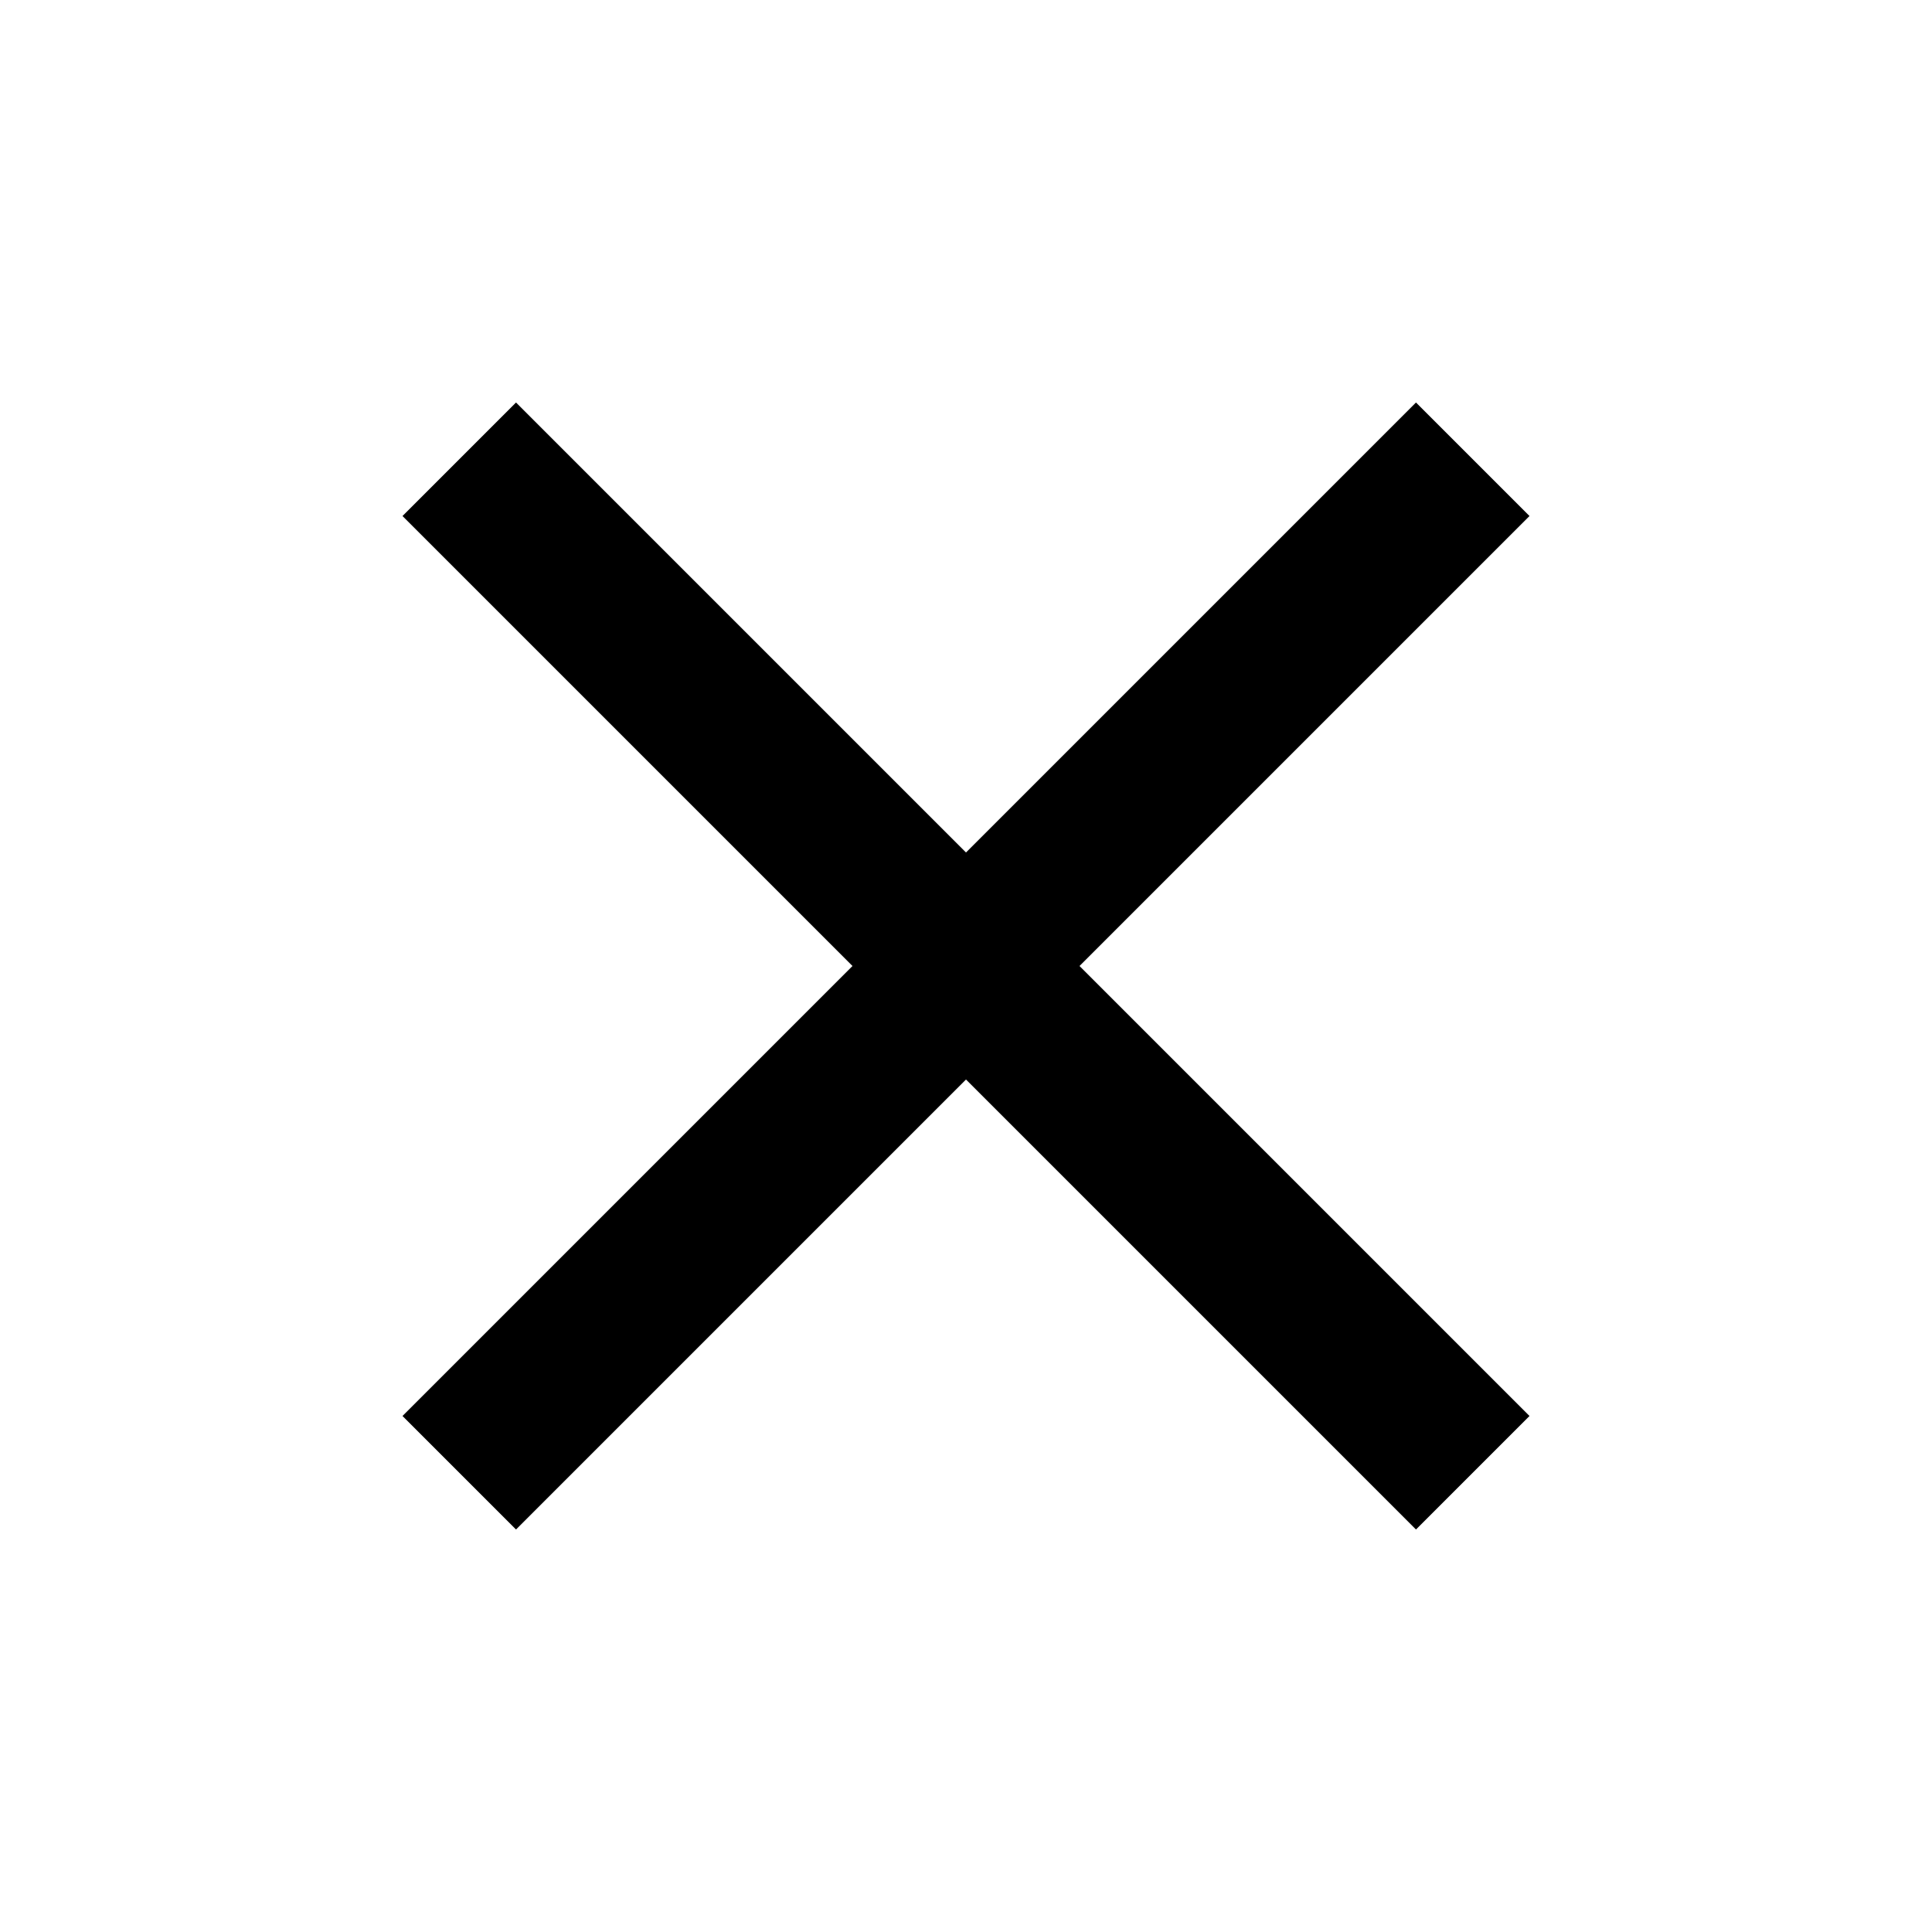
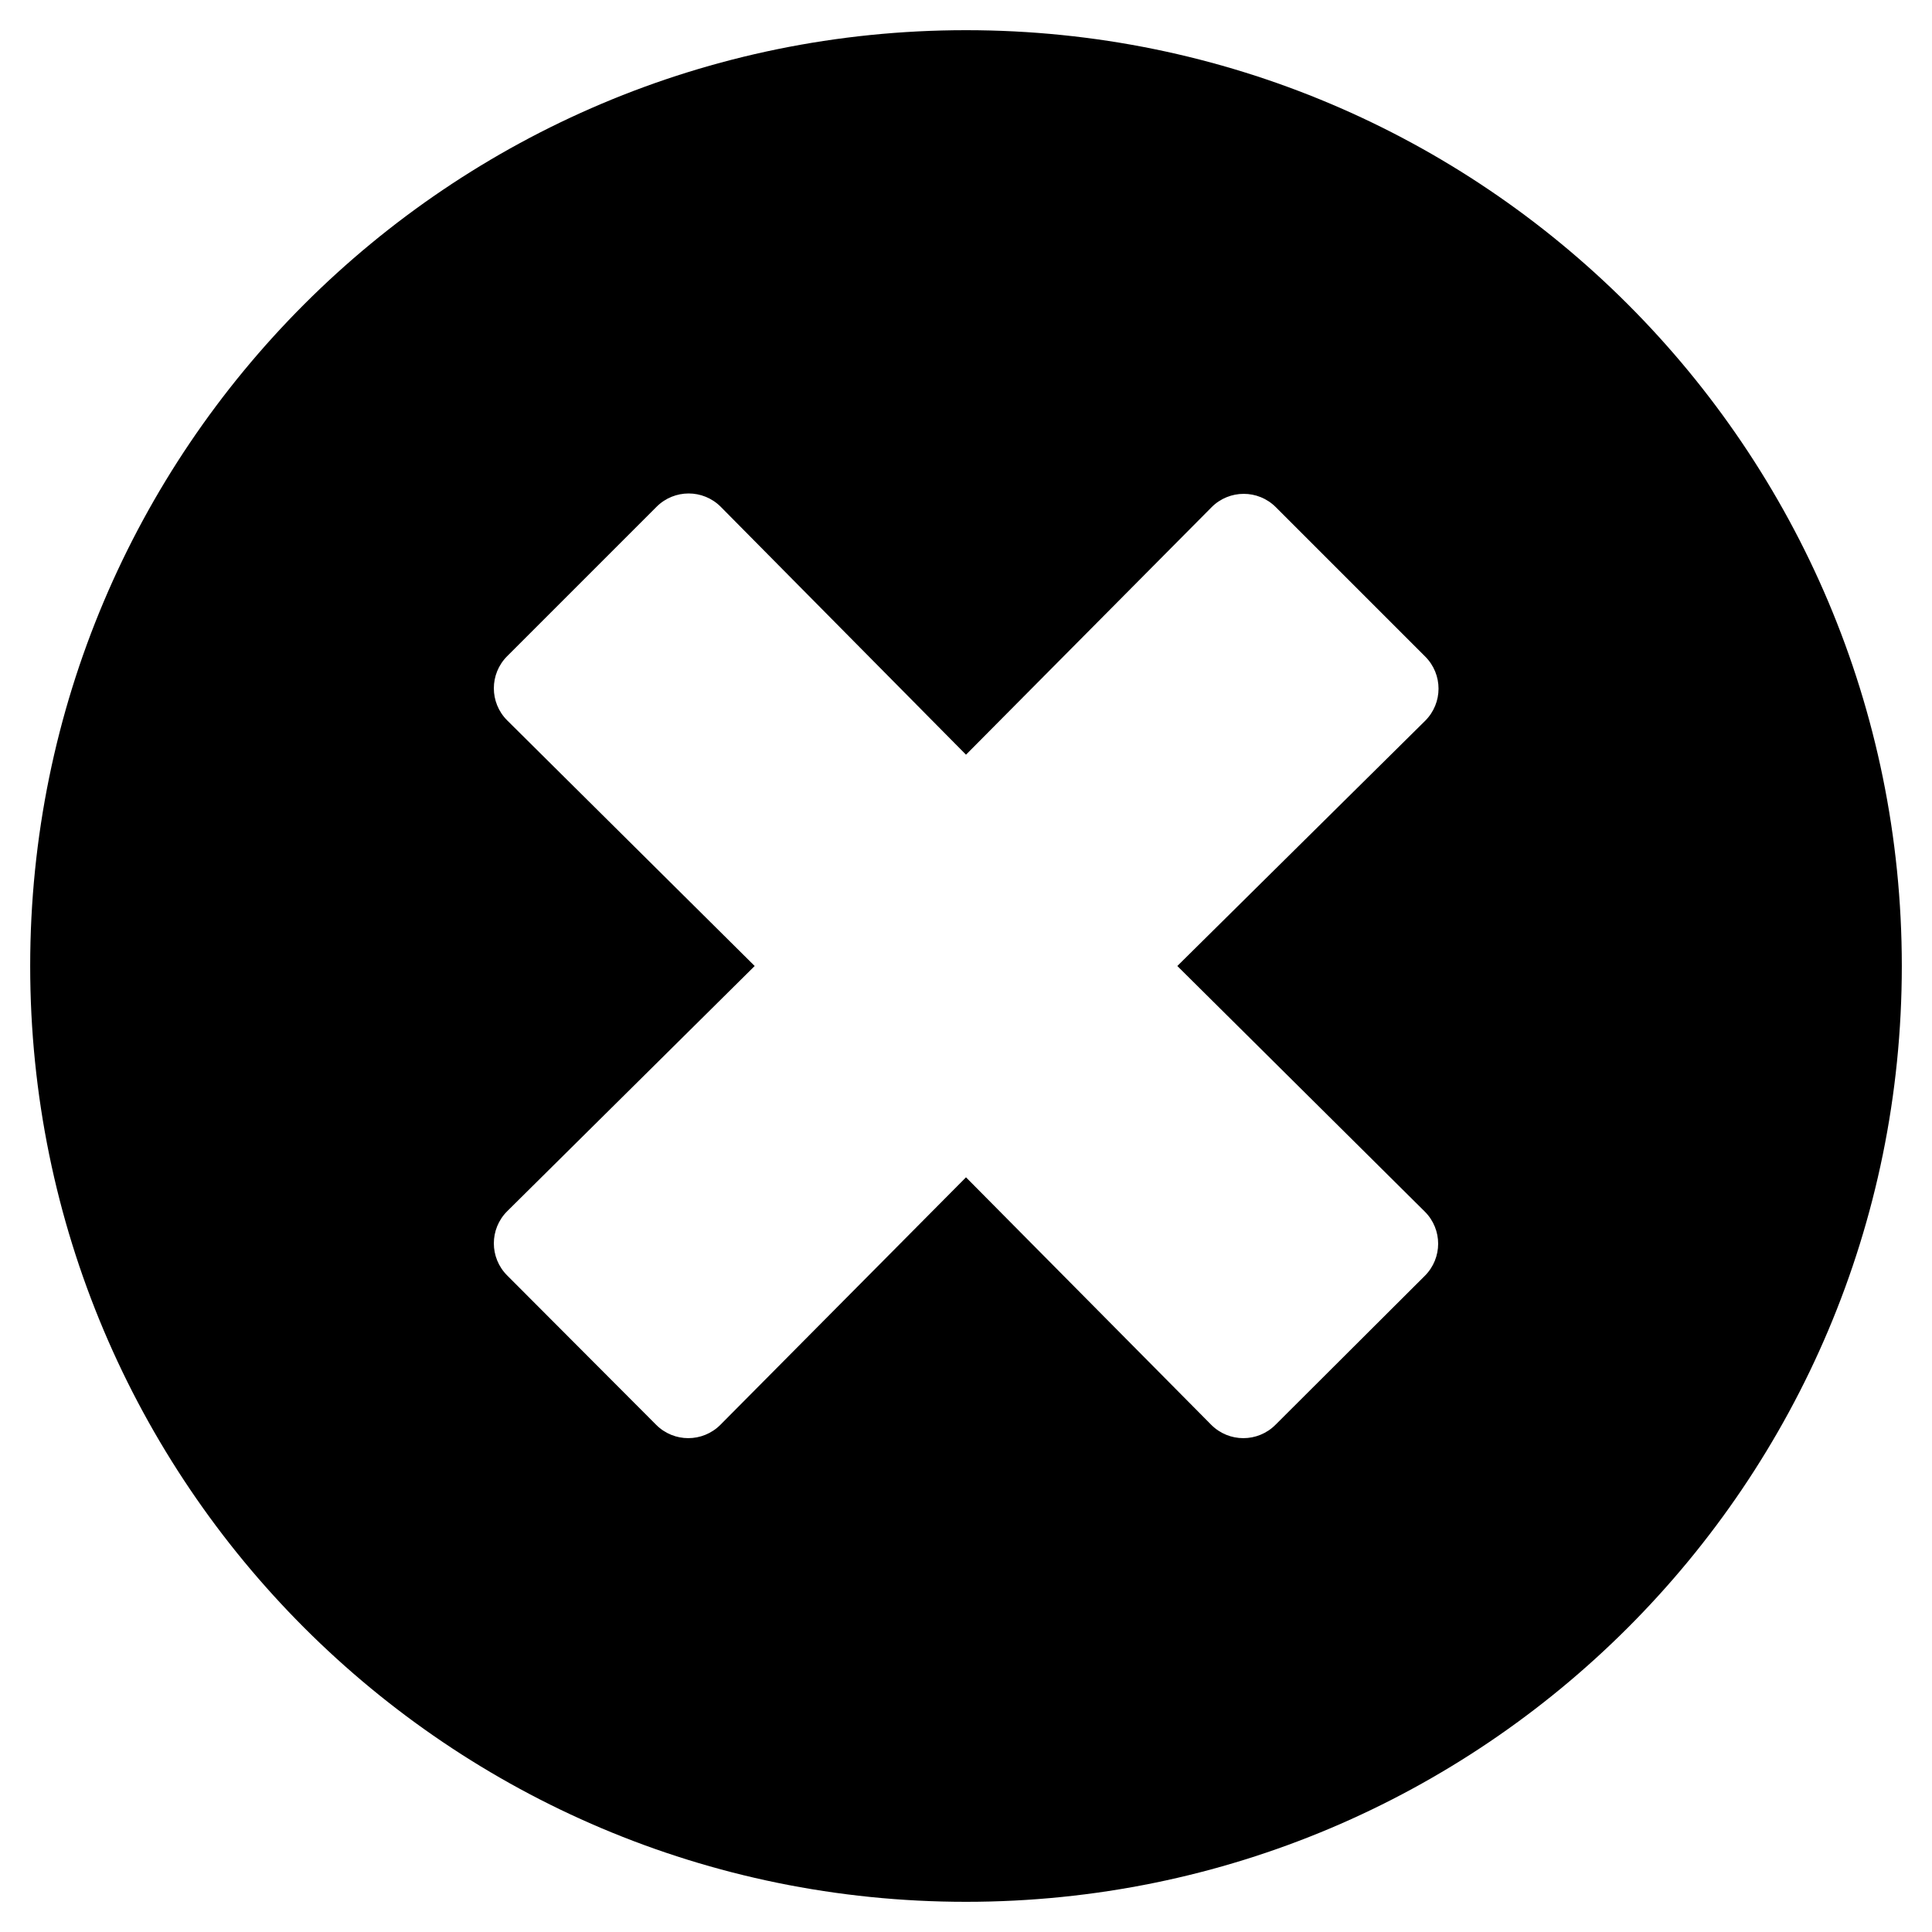
- <svg xmlns="http://www.w3.org/2000/svg" width="24" height="24" viewBox="0 0 24 24">
-   <path d="M19 6.41L17.59 5 12 10.59 6.41 5 5 6.41 10.59 12 5 17.59 6.41 19 12 13.41 17.59 19 19 17.59 13.41 12z" />
+ <svg xmlns="http://www.w3.org/2000/svg" aria-hidden="true" focusable="false" data-prefix="fas" data-icon="times-circle" class="svg-inline--fa fa-times-circle fa-w-16" role="img" viewBox="0 0 512 512">
+   <path fill="currentColor" d="M256 8C119 8 8 119 8 256s111 248 248 248 248-111 248-248S393 8 256 8zm121.6 313.1c4.7 4.7 4.7 12.3 0 17L338 377.6c-4.7 4.7-12.3 4.7-17 0L256 312l-65.1 65.6c-4.7 4.7-12.3 4.7-17 0L134.4 338c-4.7-4.7-4.7-12.3 0-17l65.6-65-65.6-65.1c-4.7-4.7-4.7-12.3 0-17l39.6-39.6c4.7-4.7 12.3-4.7 17 0l65 65.7 65.1-65.6c4.7-4.7 12.3-4.7 17 0l39.6 39.6c4.7 4.7 4.7 12.3 0 17L312 256l65.6 65.1z">
+     </path>
</svg>
